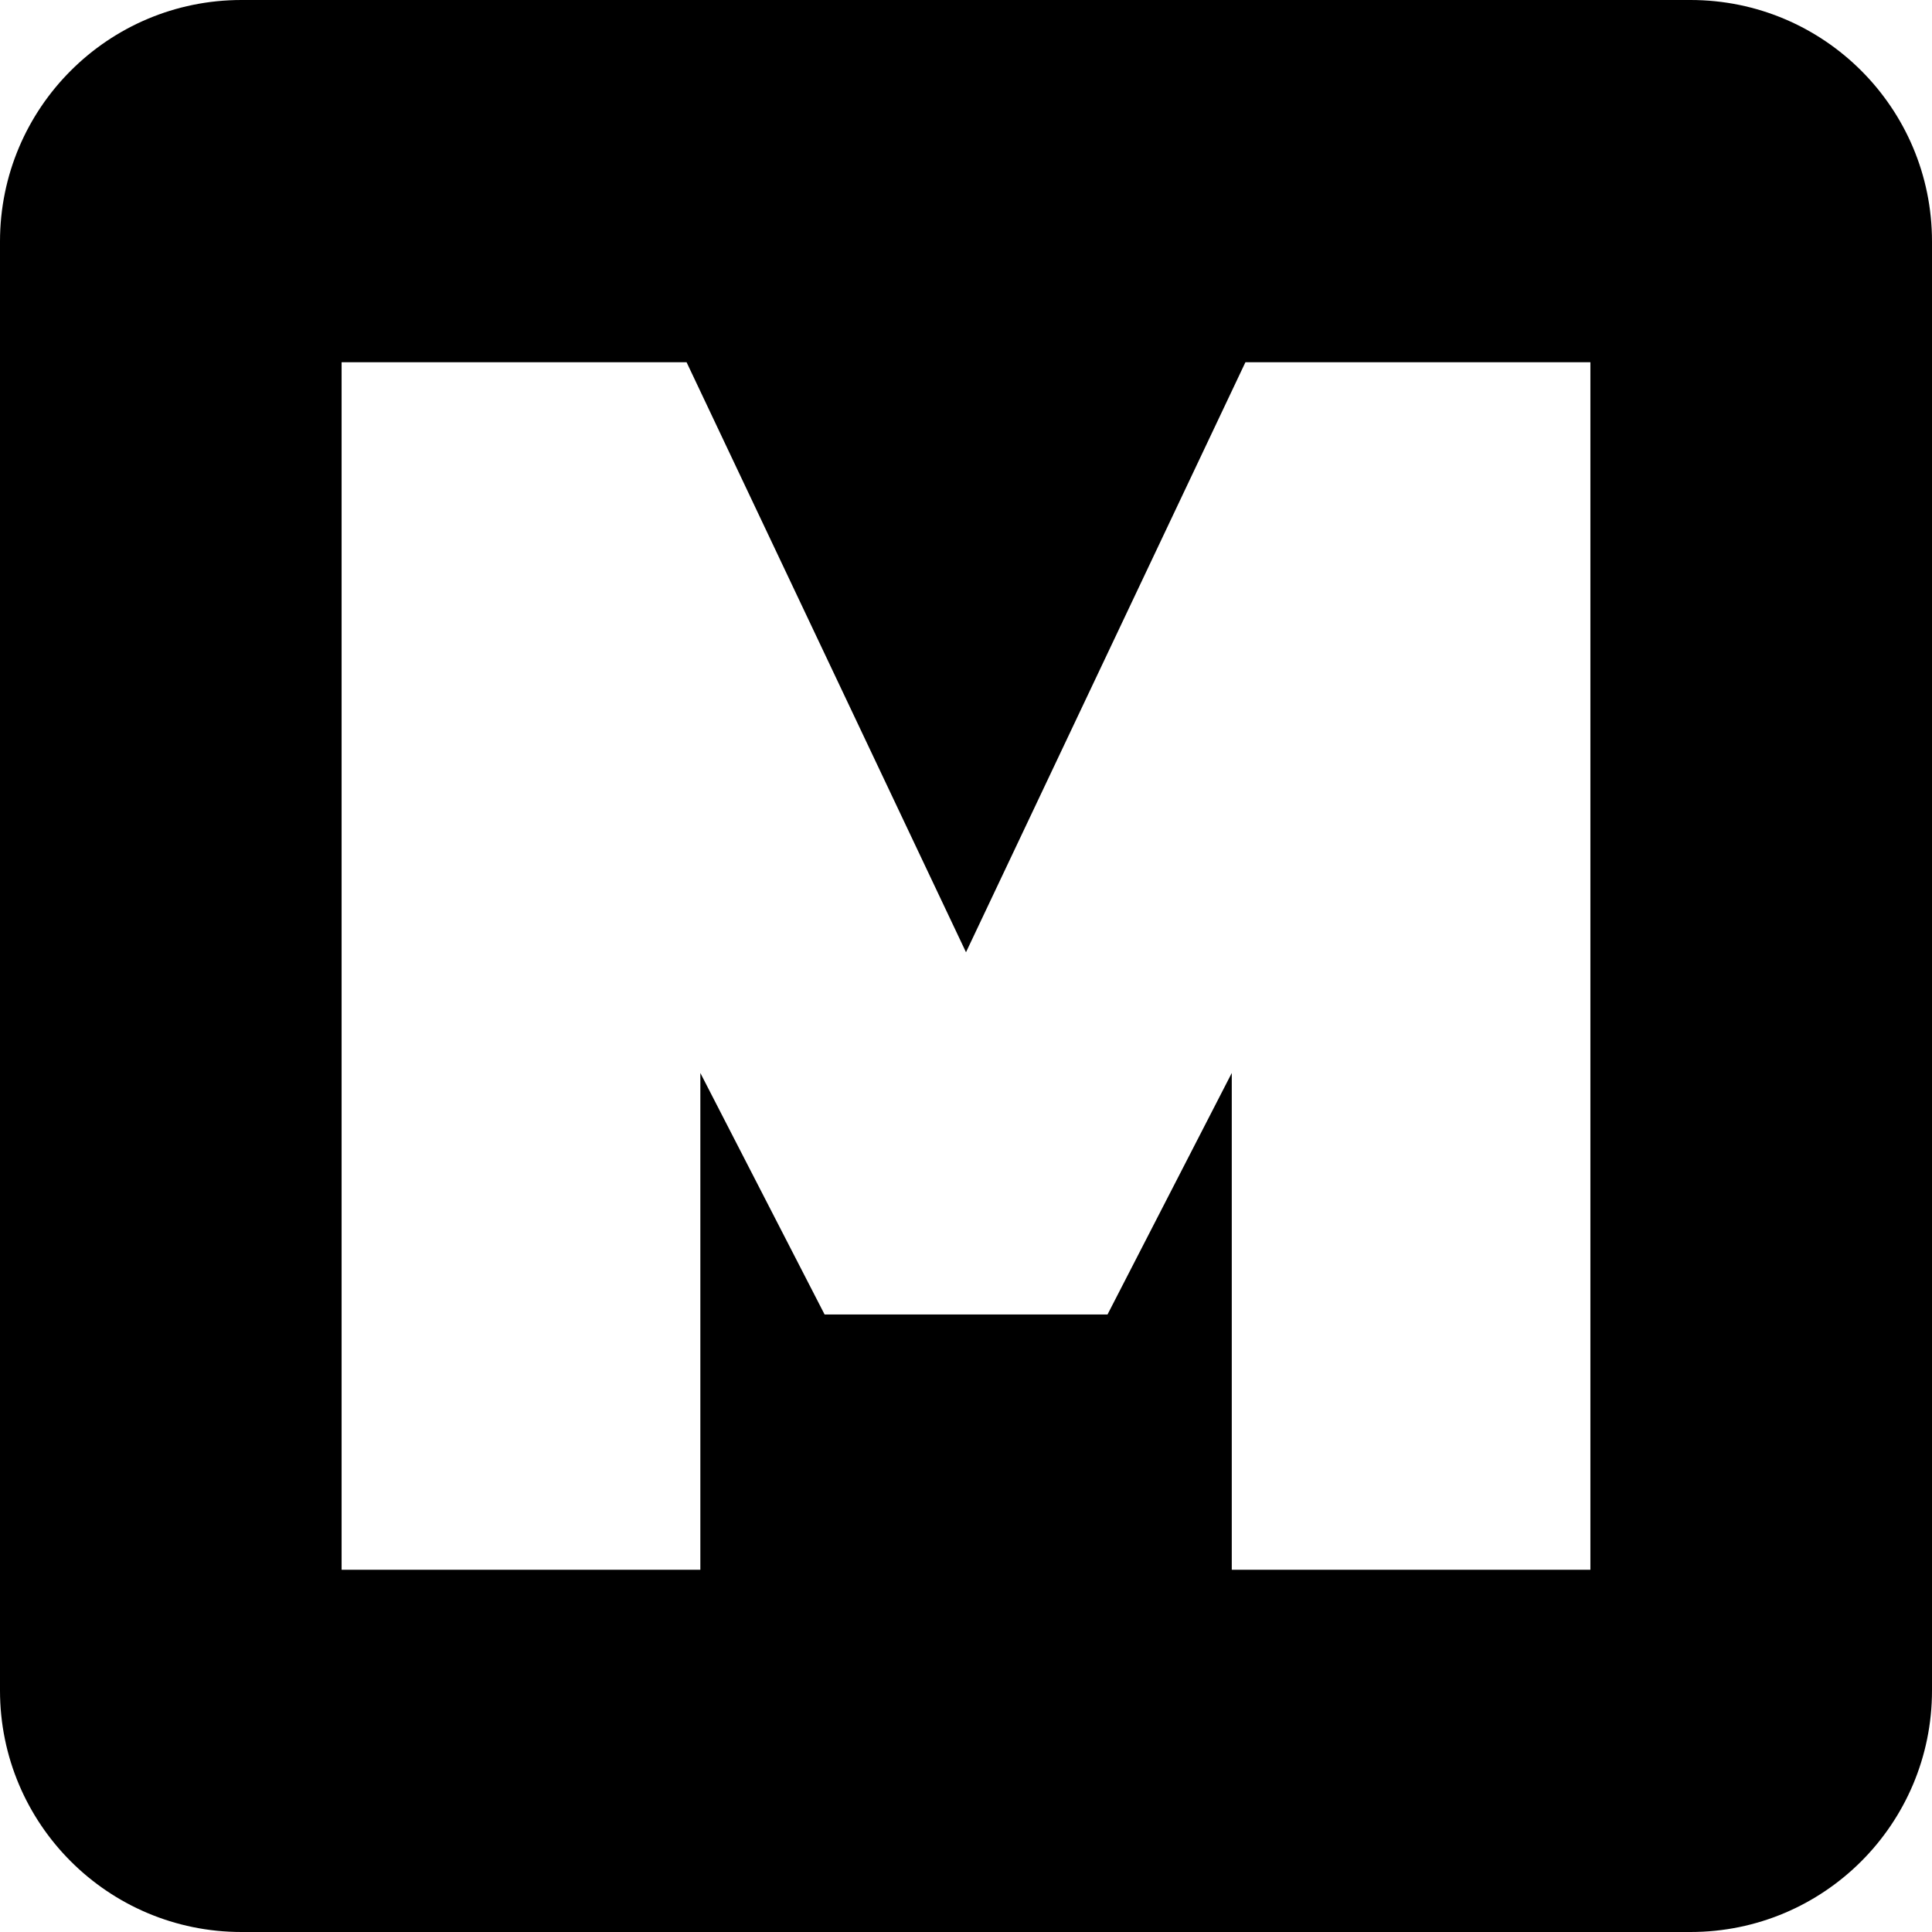
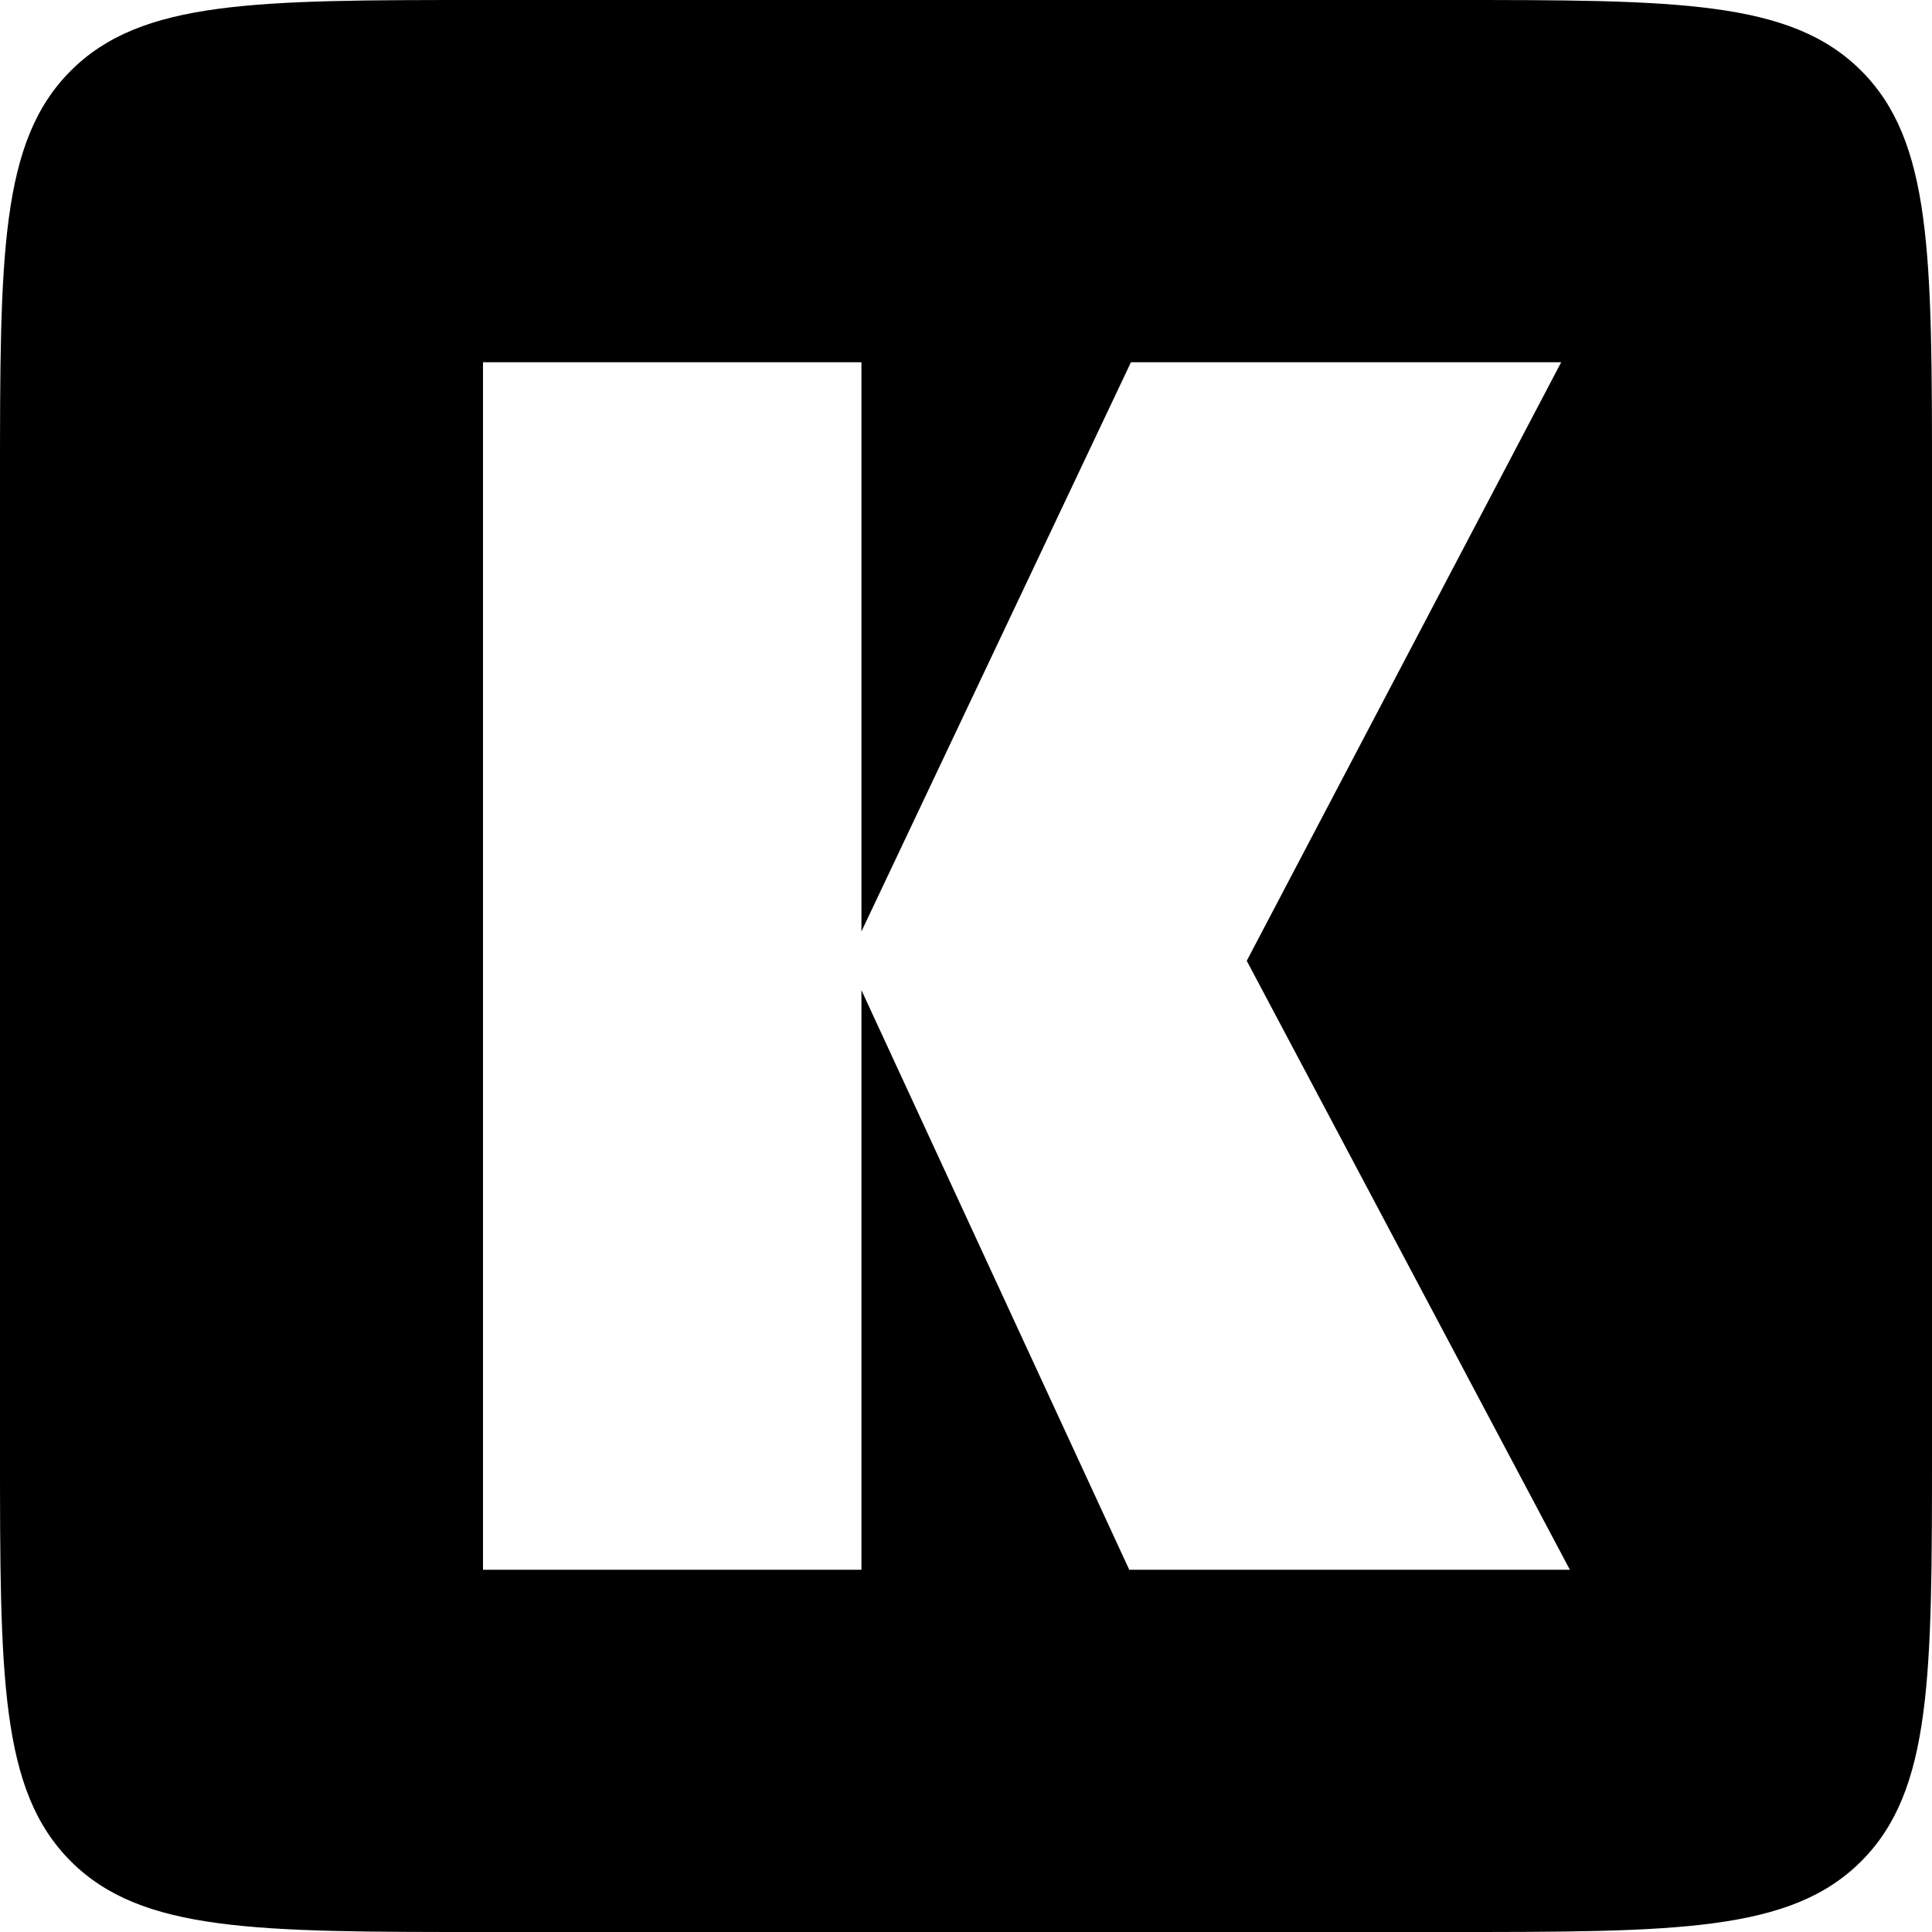
<svg xmlns="http://www.w3.org/2000/svg" fill="none" height="16" viewBox="0 0 16 16" width="16">
  <clipPath id="a">
    <path d="m0 0h16v16h-16z" />
  </clipPath>
  <g clip-path="url(#a)">
-     <path clip-rule="evenodd" d="m2 0c-1.105 0-2 .895-2 2v12c0 1.105.895 2 2 2h12c1.105 0 2-.895 2-2v-12c0-1.105-.895-2-2-2zm11.171 13v-10h-2.857l-2.314 4.886-2.314-4.886h-2.857v10h2.971v-4.114l1.029 2h2.343l1.029-2v4.114z" fill="#000" fill-rule="evenodd" />
+     <path clip-rule="evenodd" d="m.586.586c-.586.586-.586 1.529-.586 3.414v8c0 1.886 0 2.828.586 3.414.586.586 1.529.586 3.414.586h8c1.886 0 2.828 0 3.414-.586s.586-1.529.586-3.414v-8c0-1.886 0-2.828-.586-3.414-.586-.586-1.529-.586-3.414-.586h-8c-1.886 0-2.828 0-3.414.586zm3.414 2.414v10h3.134v-4.8l2.218 4.8h3.649l-2.676-5.043 2.604-4.957h-3.563l-2.232 4.714v-4.714z" fill="#000" fill-rule="evenodd" />
  </g>
</svg>
